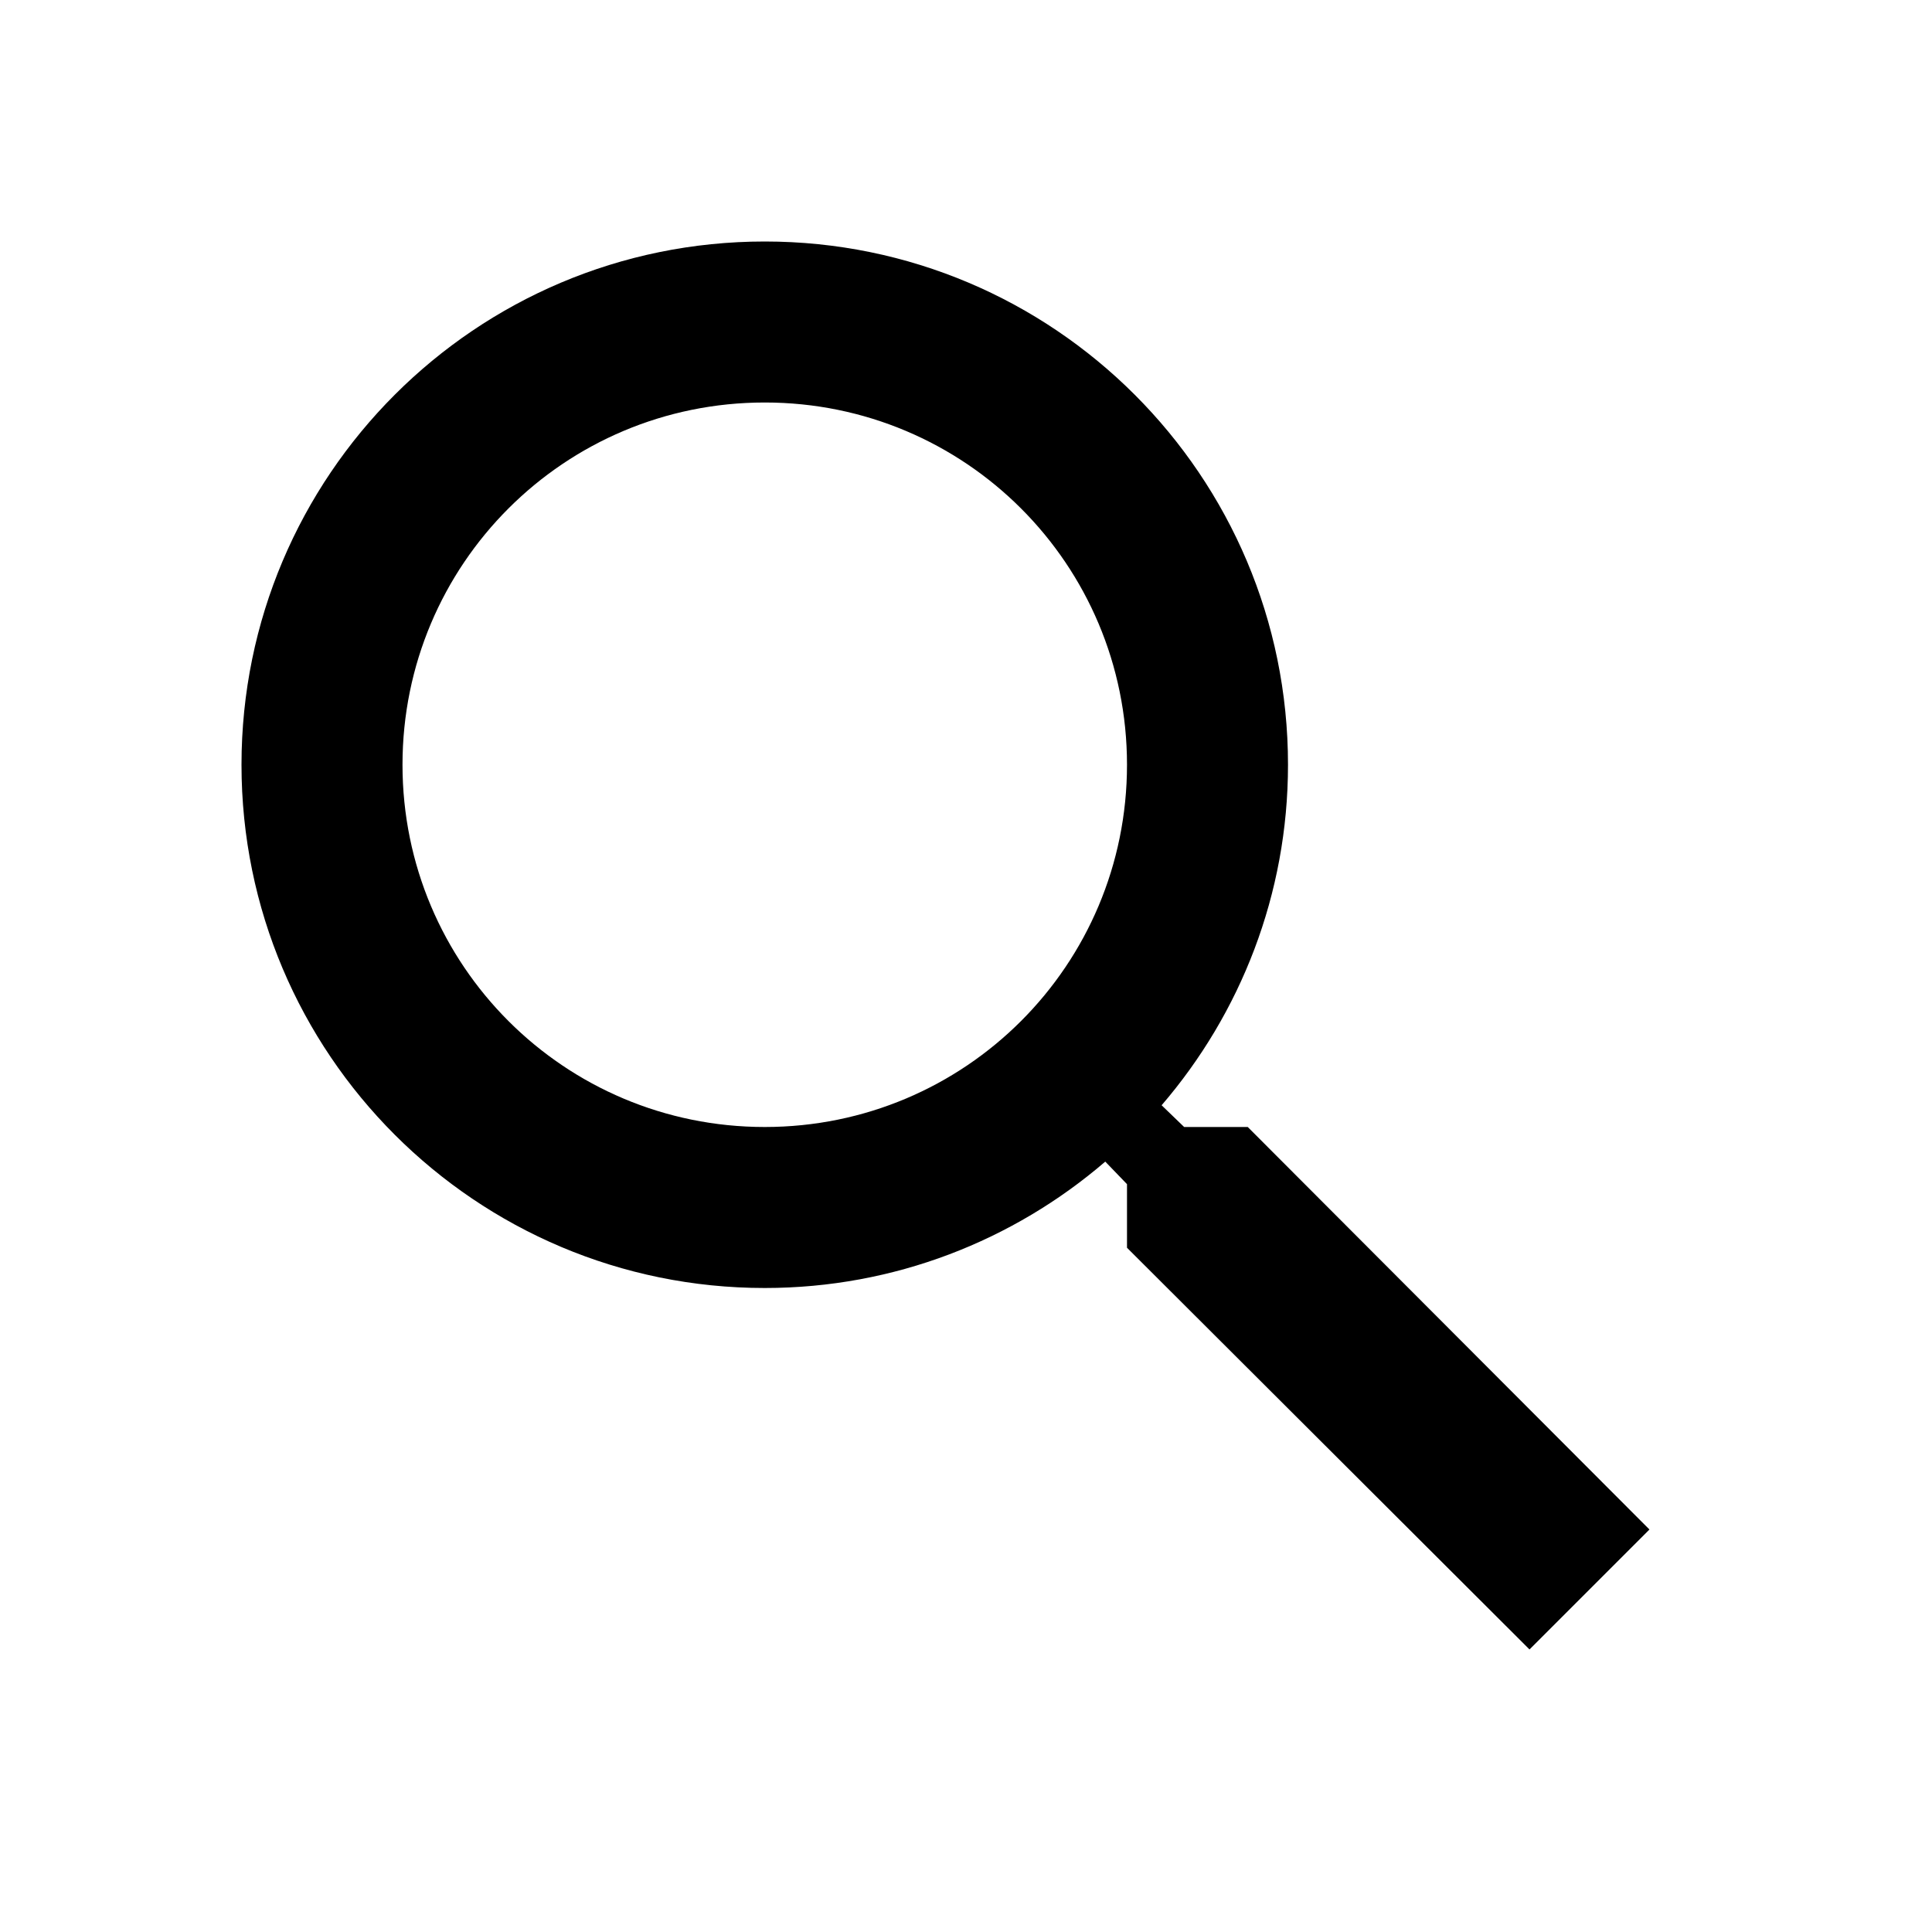
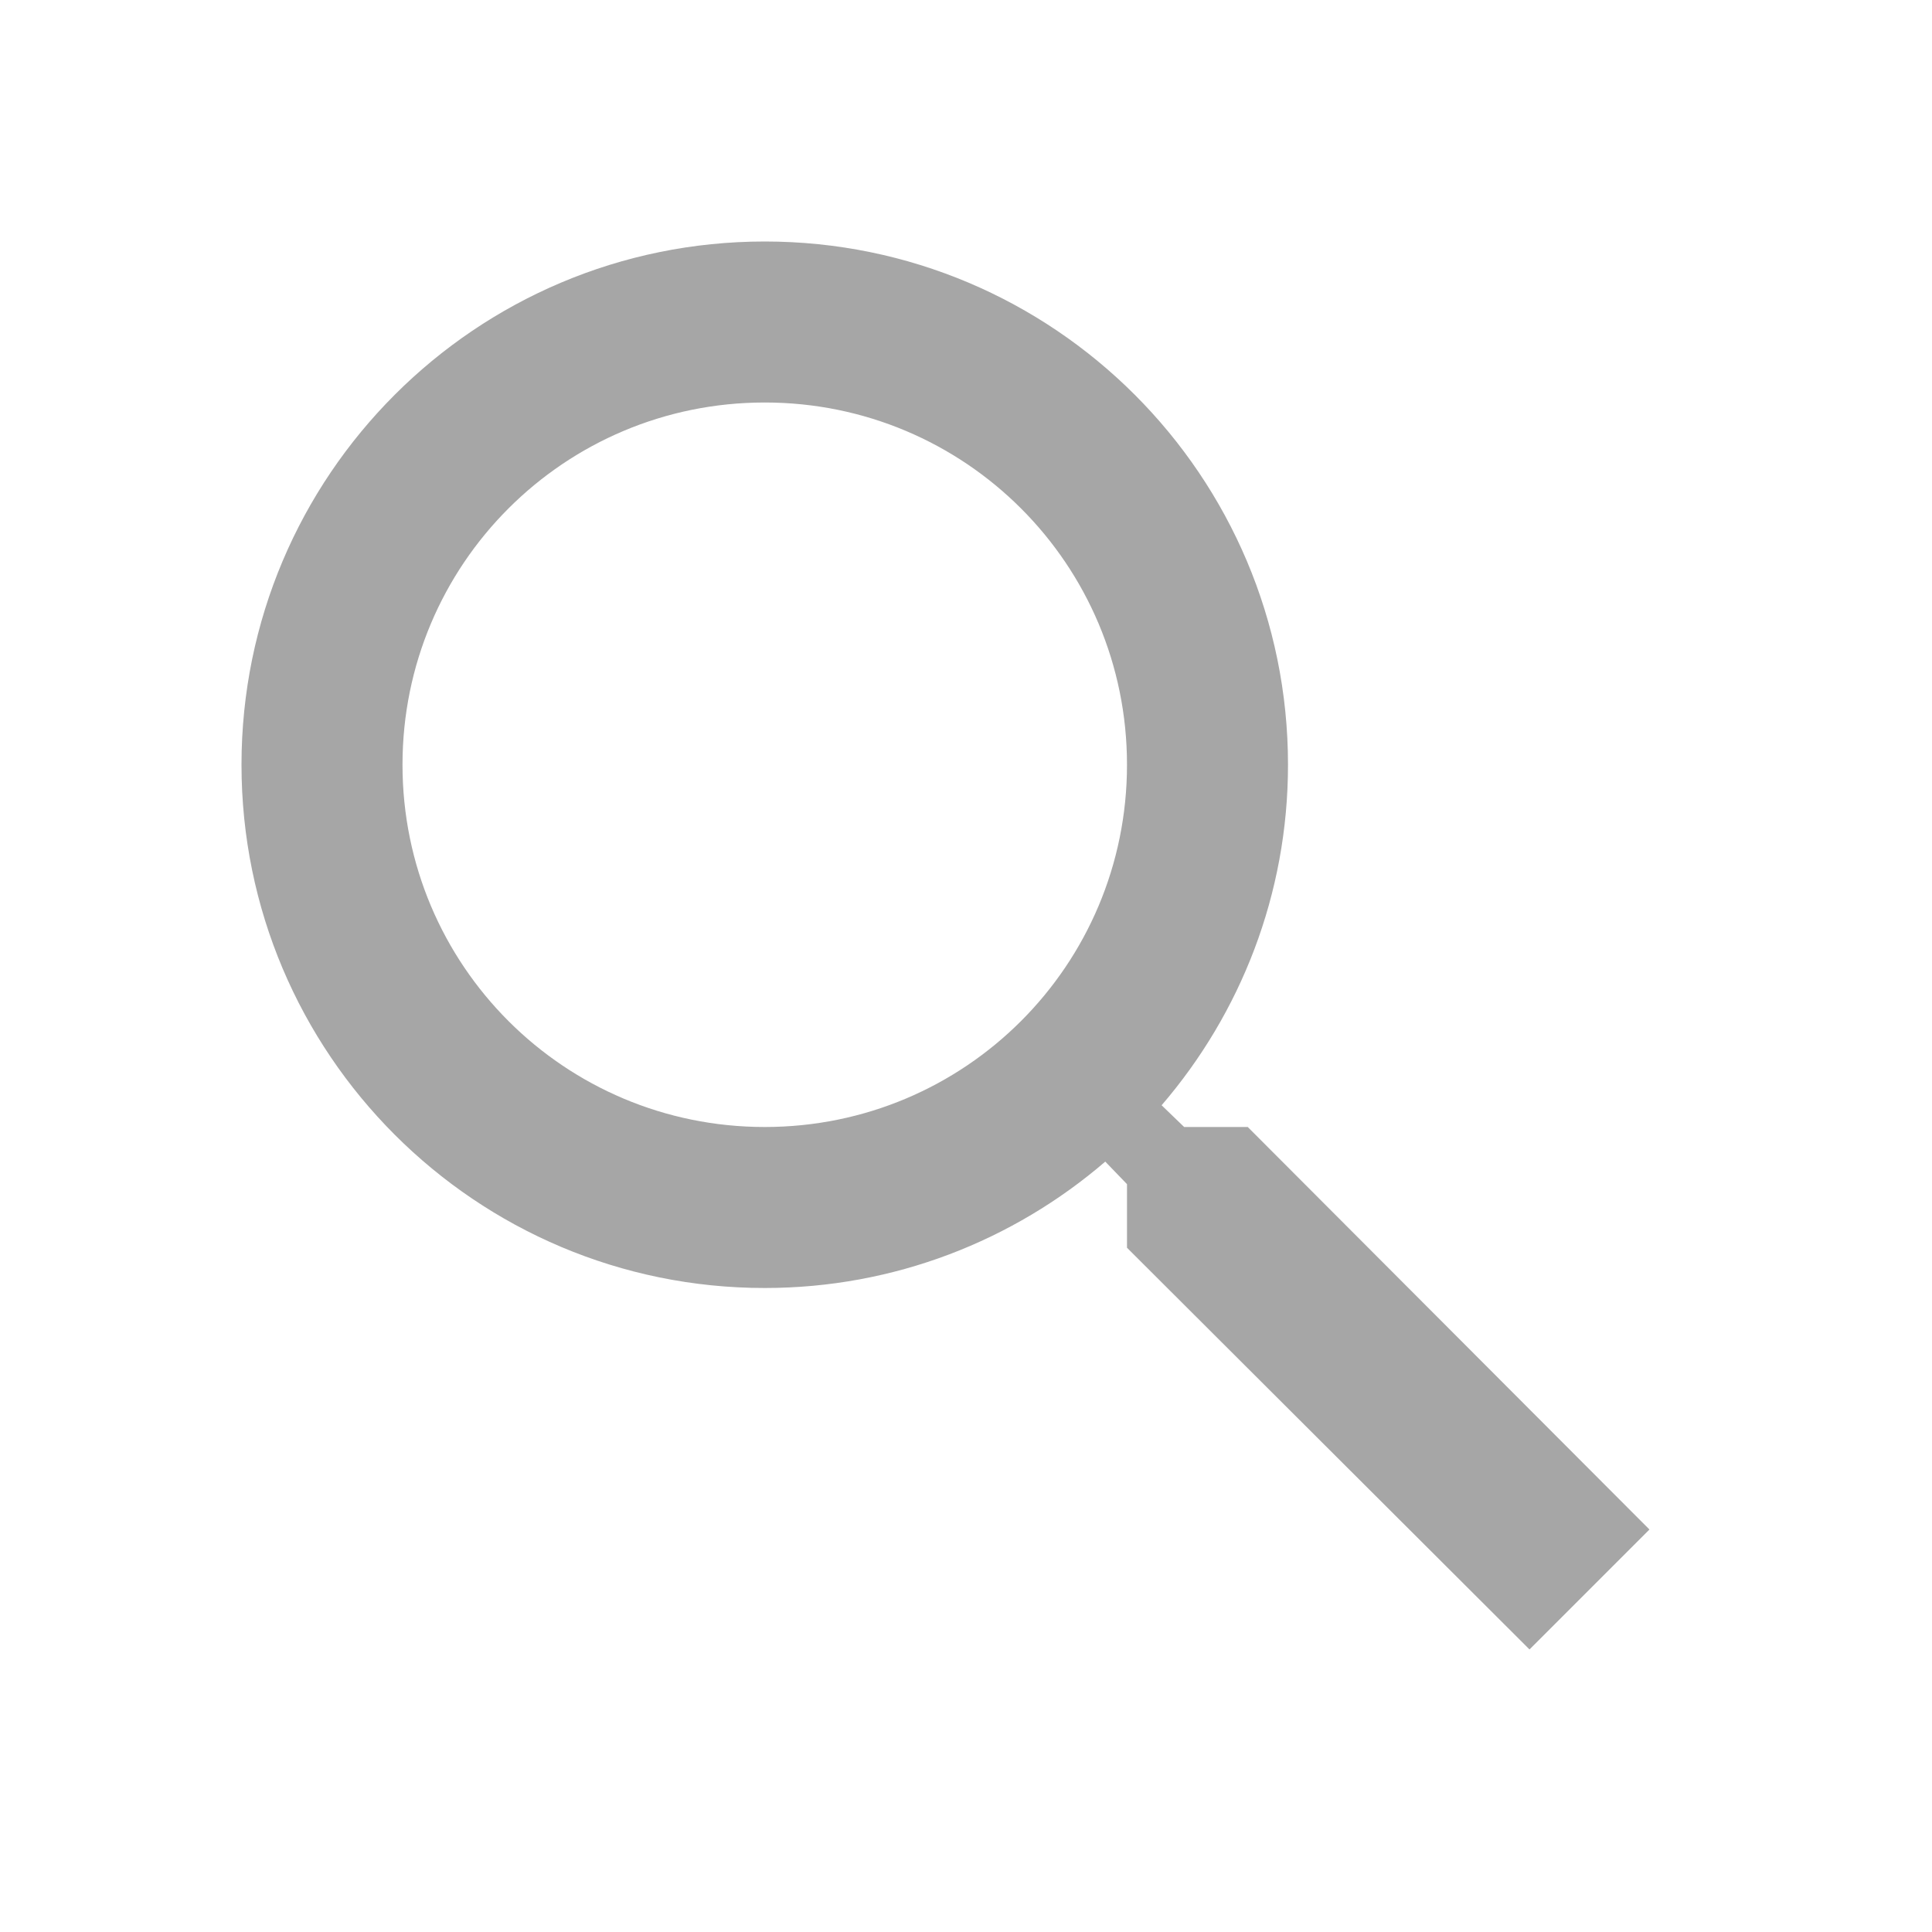
- <svg xmlns="http://www.w3.org/2000/svg" fill="#000000" height="24" viewBox="0 0 24 24" width="24">
+ <svg xmlns="http://www.w3.org/2000/svg" fill="hsl(0, 0%, 65%)" height="24" viewBox="0 0 24 24" width="24">
  <path d="M15.5 14h-.79l-.28-.27C15.41 12.59 16 11.11 16 9.5 16 5.91 13.09 3 9.5 3S3 5.91 3 9.5 5.91 16 9.5 16c1.61 0 3.09-.59 4.23-1.57l.27.28v.79l5 4.99L20.49 19l-4.99-5zm-6 0C7.01 14 5 11.99 5 9.5S7.01 5 9.5 5 14 7.01 14 9.5 11.99 14 9.5 14z" />
  <path d="M0 0h24v24H0z" fill="none" />
</svg>
